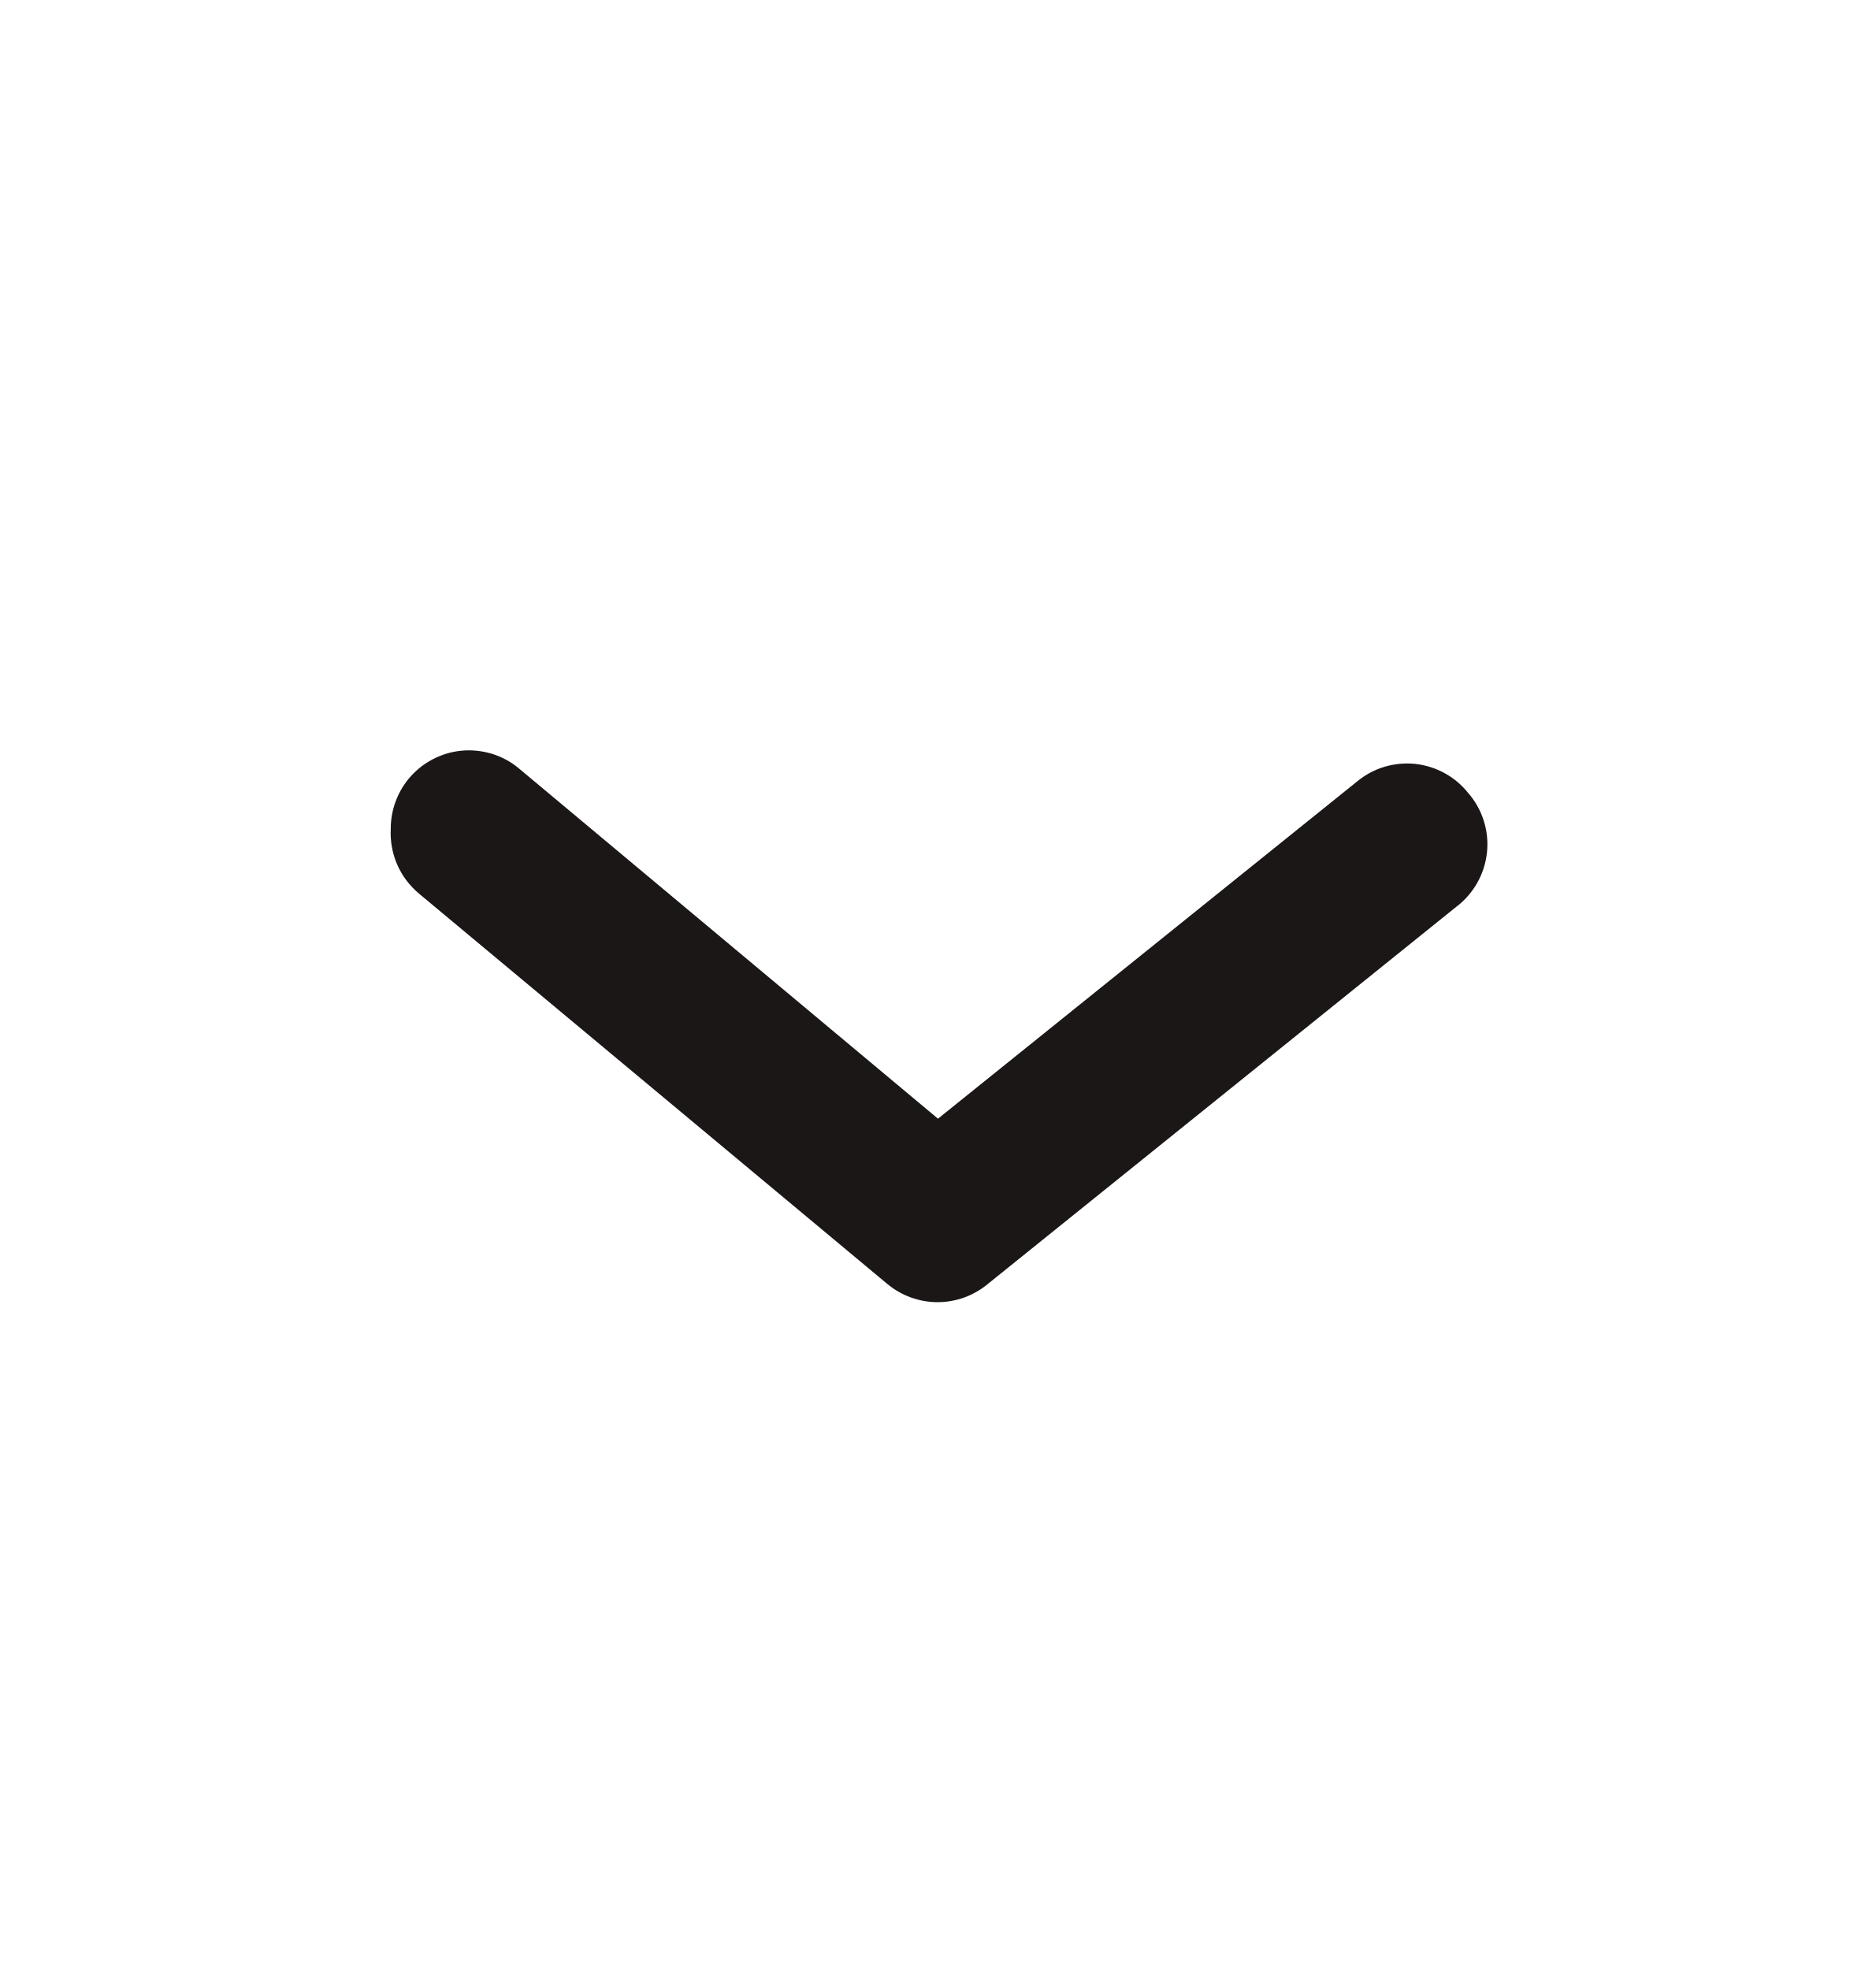
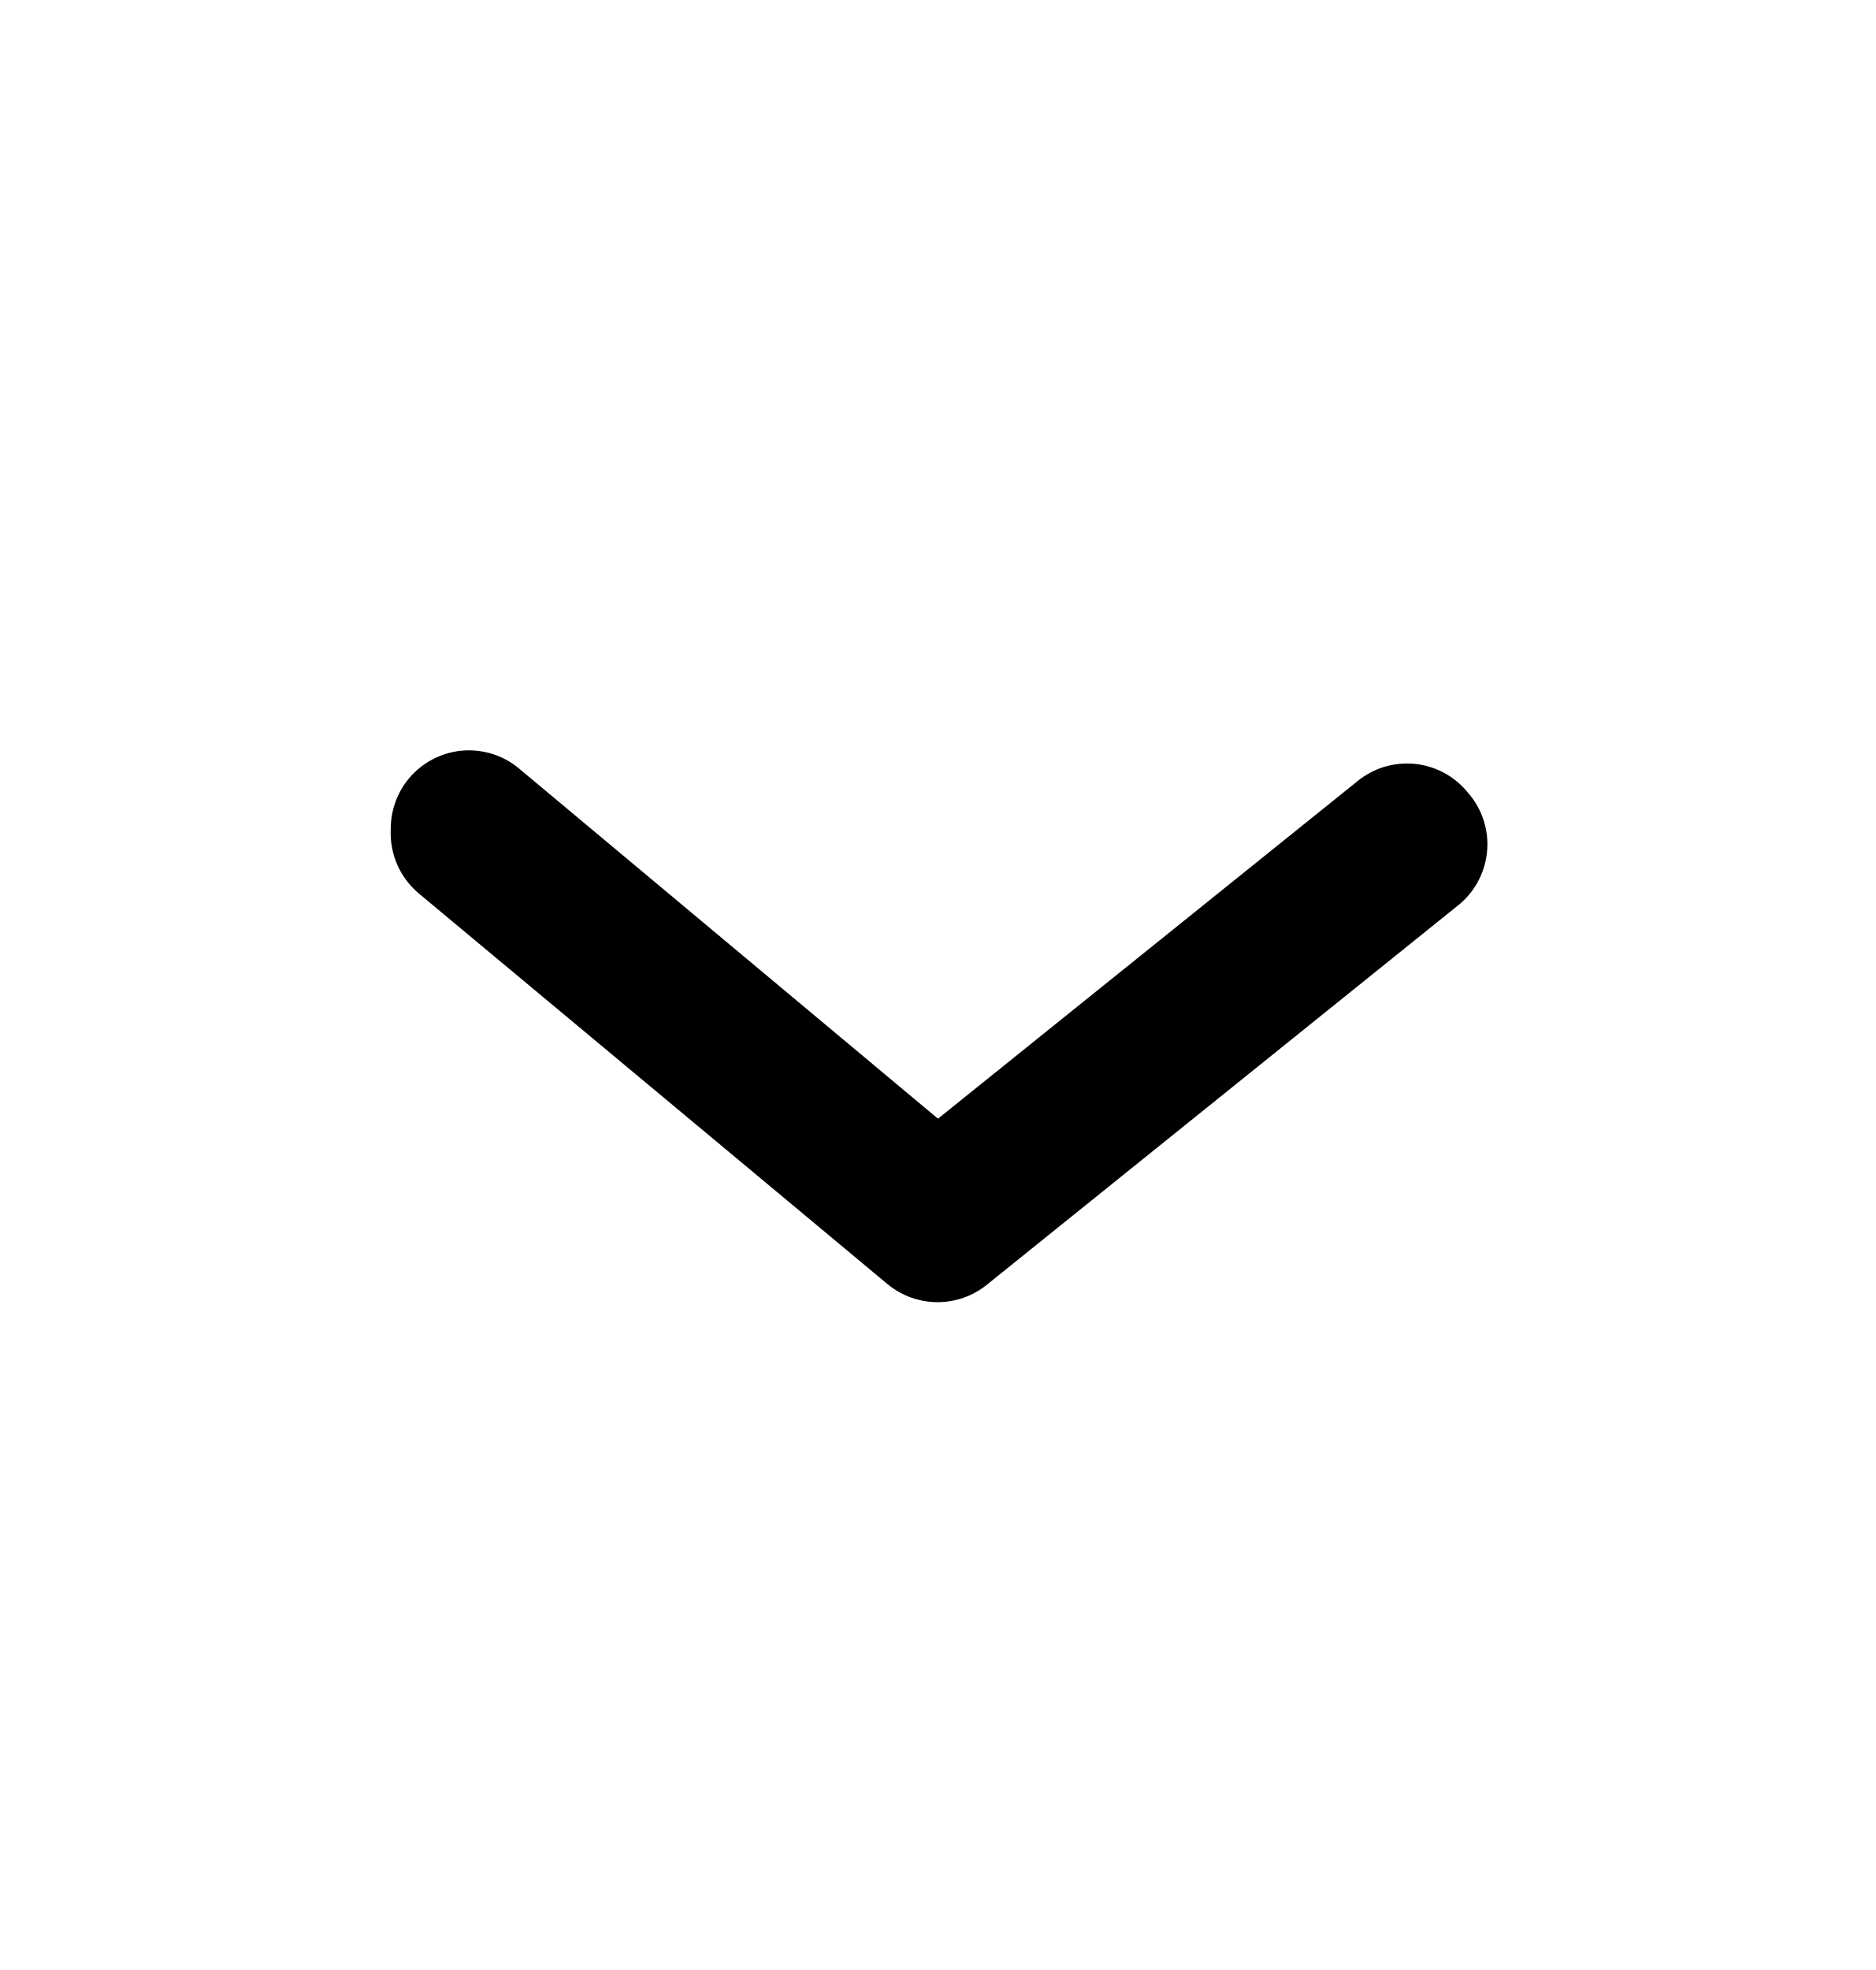
- <svg xmlns="http://www.w3.org/2000/svg" width="20" height="21" viewBox="0 0 20 21" fill="none">
-   <path d="M4.166 8.833C4.166 8.639 4.234 8.45 4.358 8.3C4.428 8.216 4.514 8.146 4.611 8.095C4.708 8.044 4.814 8.012 4.923 8.002C5.032 7.992 5.142 8.004 5.247 8.036C5.352 8.069 5.449 8.121 5.533 8.192L10 11.925L14.475 8.325C14.56 8.256 14.658 8.204 14.763 8.173C14.869 8.142 14.979 8.132 15.088 8.143C15.197 8.155 15.303 8.188 15.4 8.241C15.496 8.293 15.581 8.364 15.65 8.45C15.726 8.536 15.783 8.637 15.818 8.747C15.853 8.856 15.865 8.971 15.853 9.086C15.841 9.2 15.806 9.31 15.75 9.41C15.693 9.51 15.617 9.598 15.525 9.667L10.525 13.692C10.376 13.814 10.189 13.881 9.996 13.881C9.803 13.881 9.616 13.814 9.466 13.692L4.466 9.525C4.366 9.441 4.286 9.335 4.234 9.215C4.182 9.095 4.159 8.964 4.166 8.833Z" fill="#1C1717" />
+ <svg xmlns="http://www.w3.org/2000/svg" width="20" height="21" viewBox="0 0 20 21">
+   <path d="M4.166 8.833C4.166 8.639 4.234 8.45 4.358 8.3C4.428 8.216 4.514 8.146 4.611 8.095C4.708 8.044 4.814 8.012 4.923 8.002C5.032 7.992 5.142 8.004 5.247 8.036C5.352 8.069 5.449 8.121 5.533 8.192L10 11.925L14.475 8.325C14.56 8.256 14.658 8.204 14.763 8.173C14.869 8.142 14.979 8.132 15.088 8.143C15.197 8.155 15.303 8.188 15.4 8.241C15.496 8.293 15.581 8.364 15.65 8.45C15.726 8.536 15.783 8.637 15.818 8.747C15.853 8.856 15.865 8.971 15.853 9.086C15.841 9.2 15.806 9.31 15.75 9.41C15.693 9.51 15.617 9.598 15.525 9.667L10.525 13.692C10.376 13.814 10.189 13.881 9.996 13.881C9.803 13.881 9.616 13.814 9.466 13.692L4.466 9.525C4.366 9.441 4.286 9.335 4.234 9.215C4.182 9.095 4.159 8.964 4.166 8.833Z" />
</svg>
